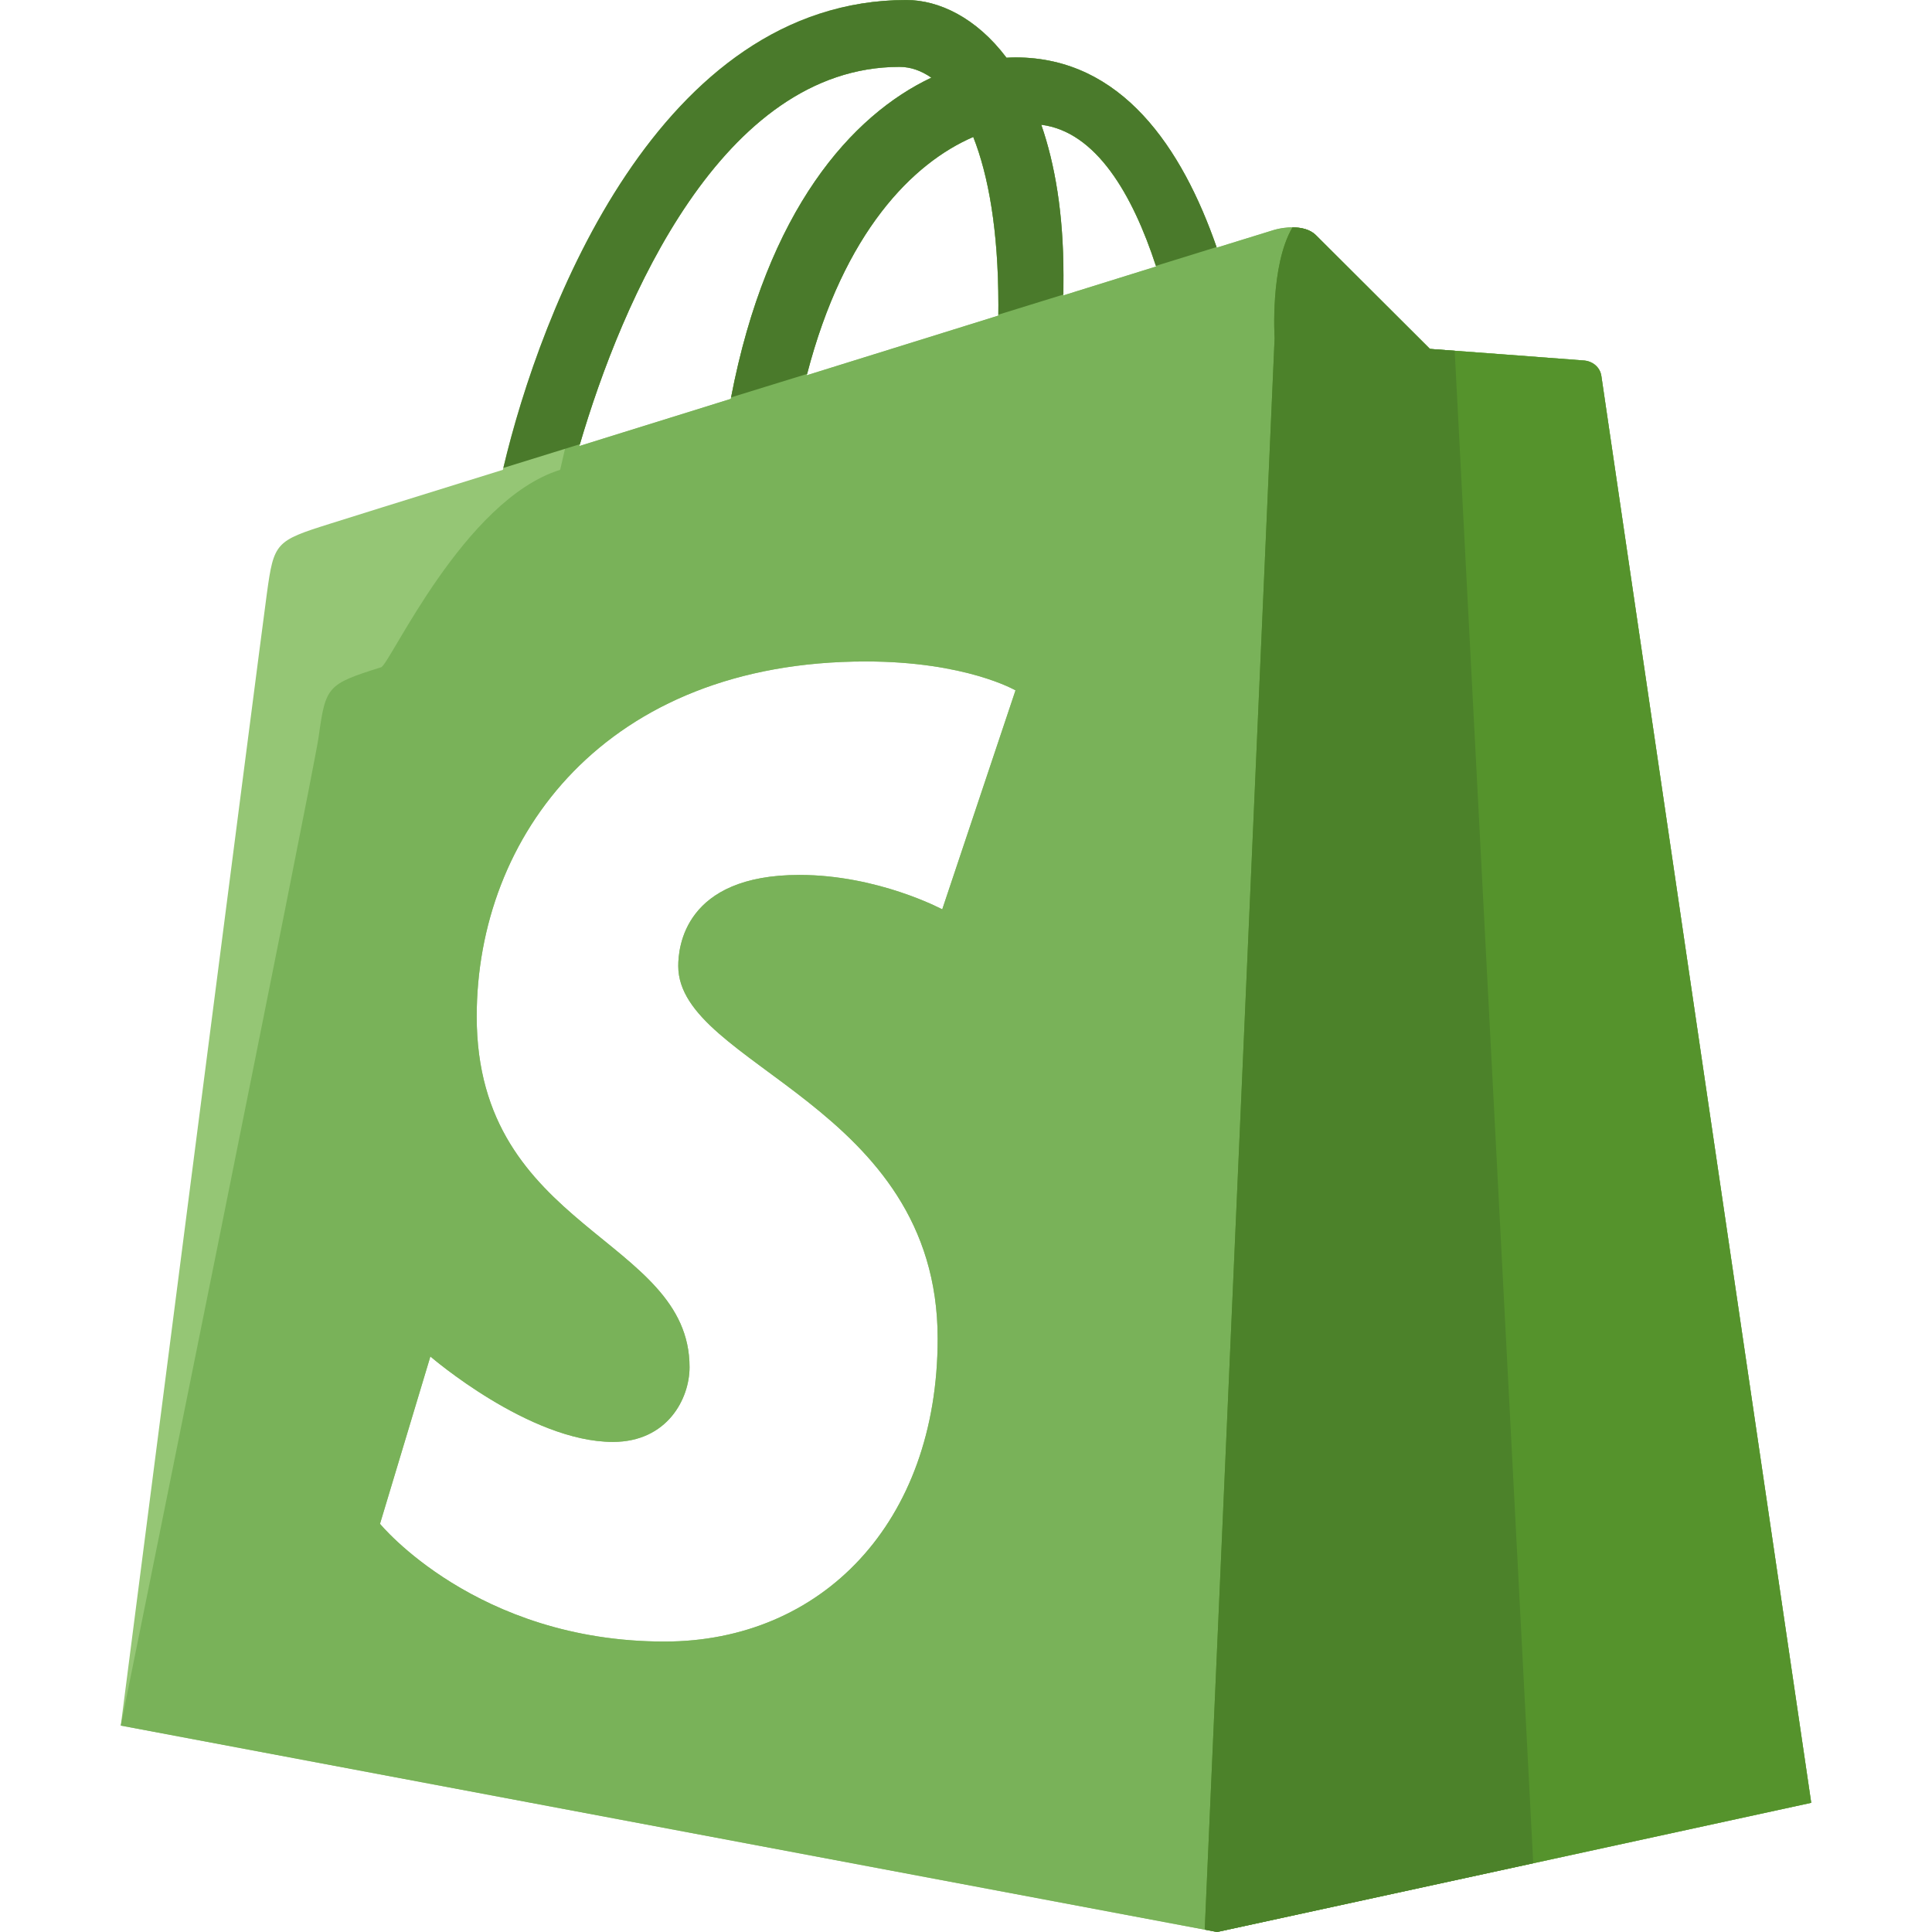
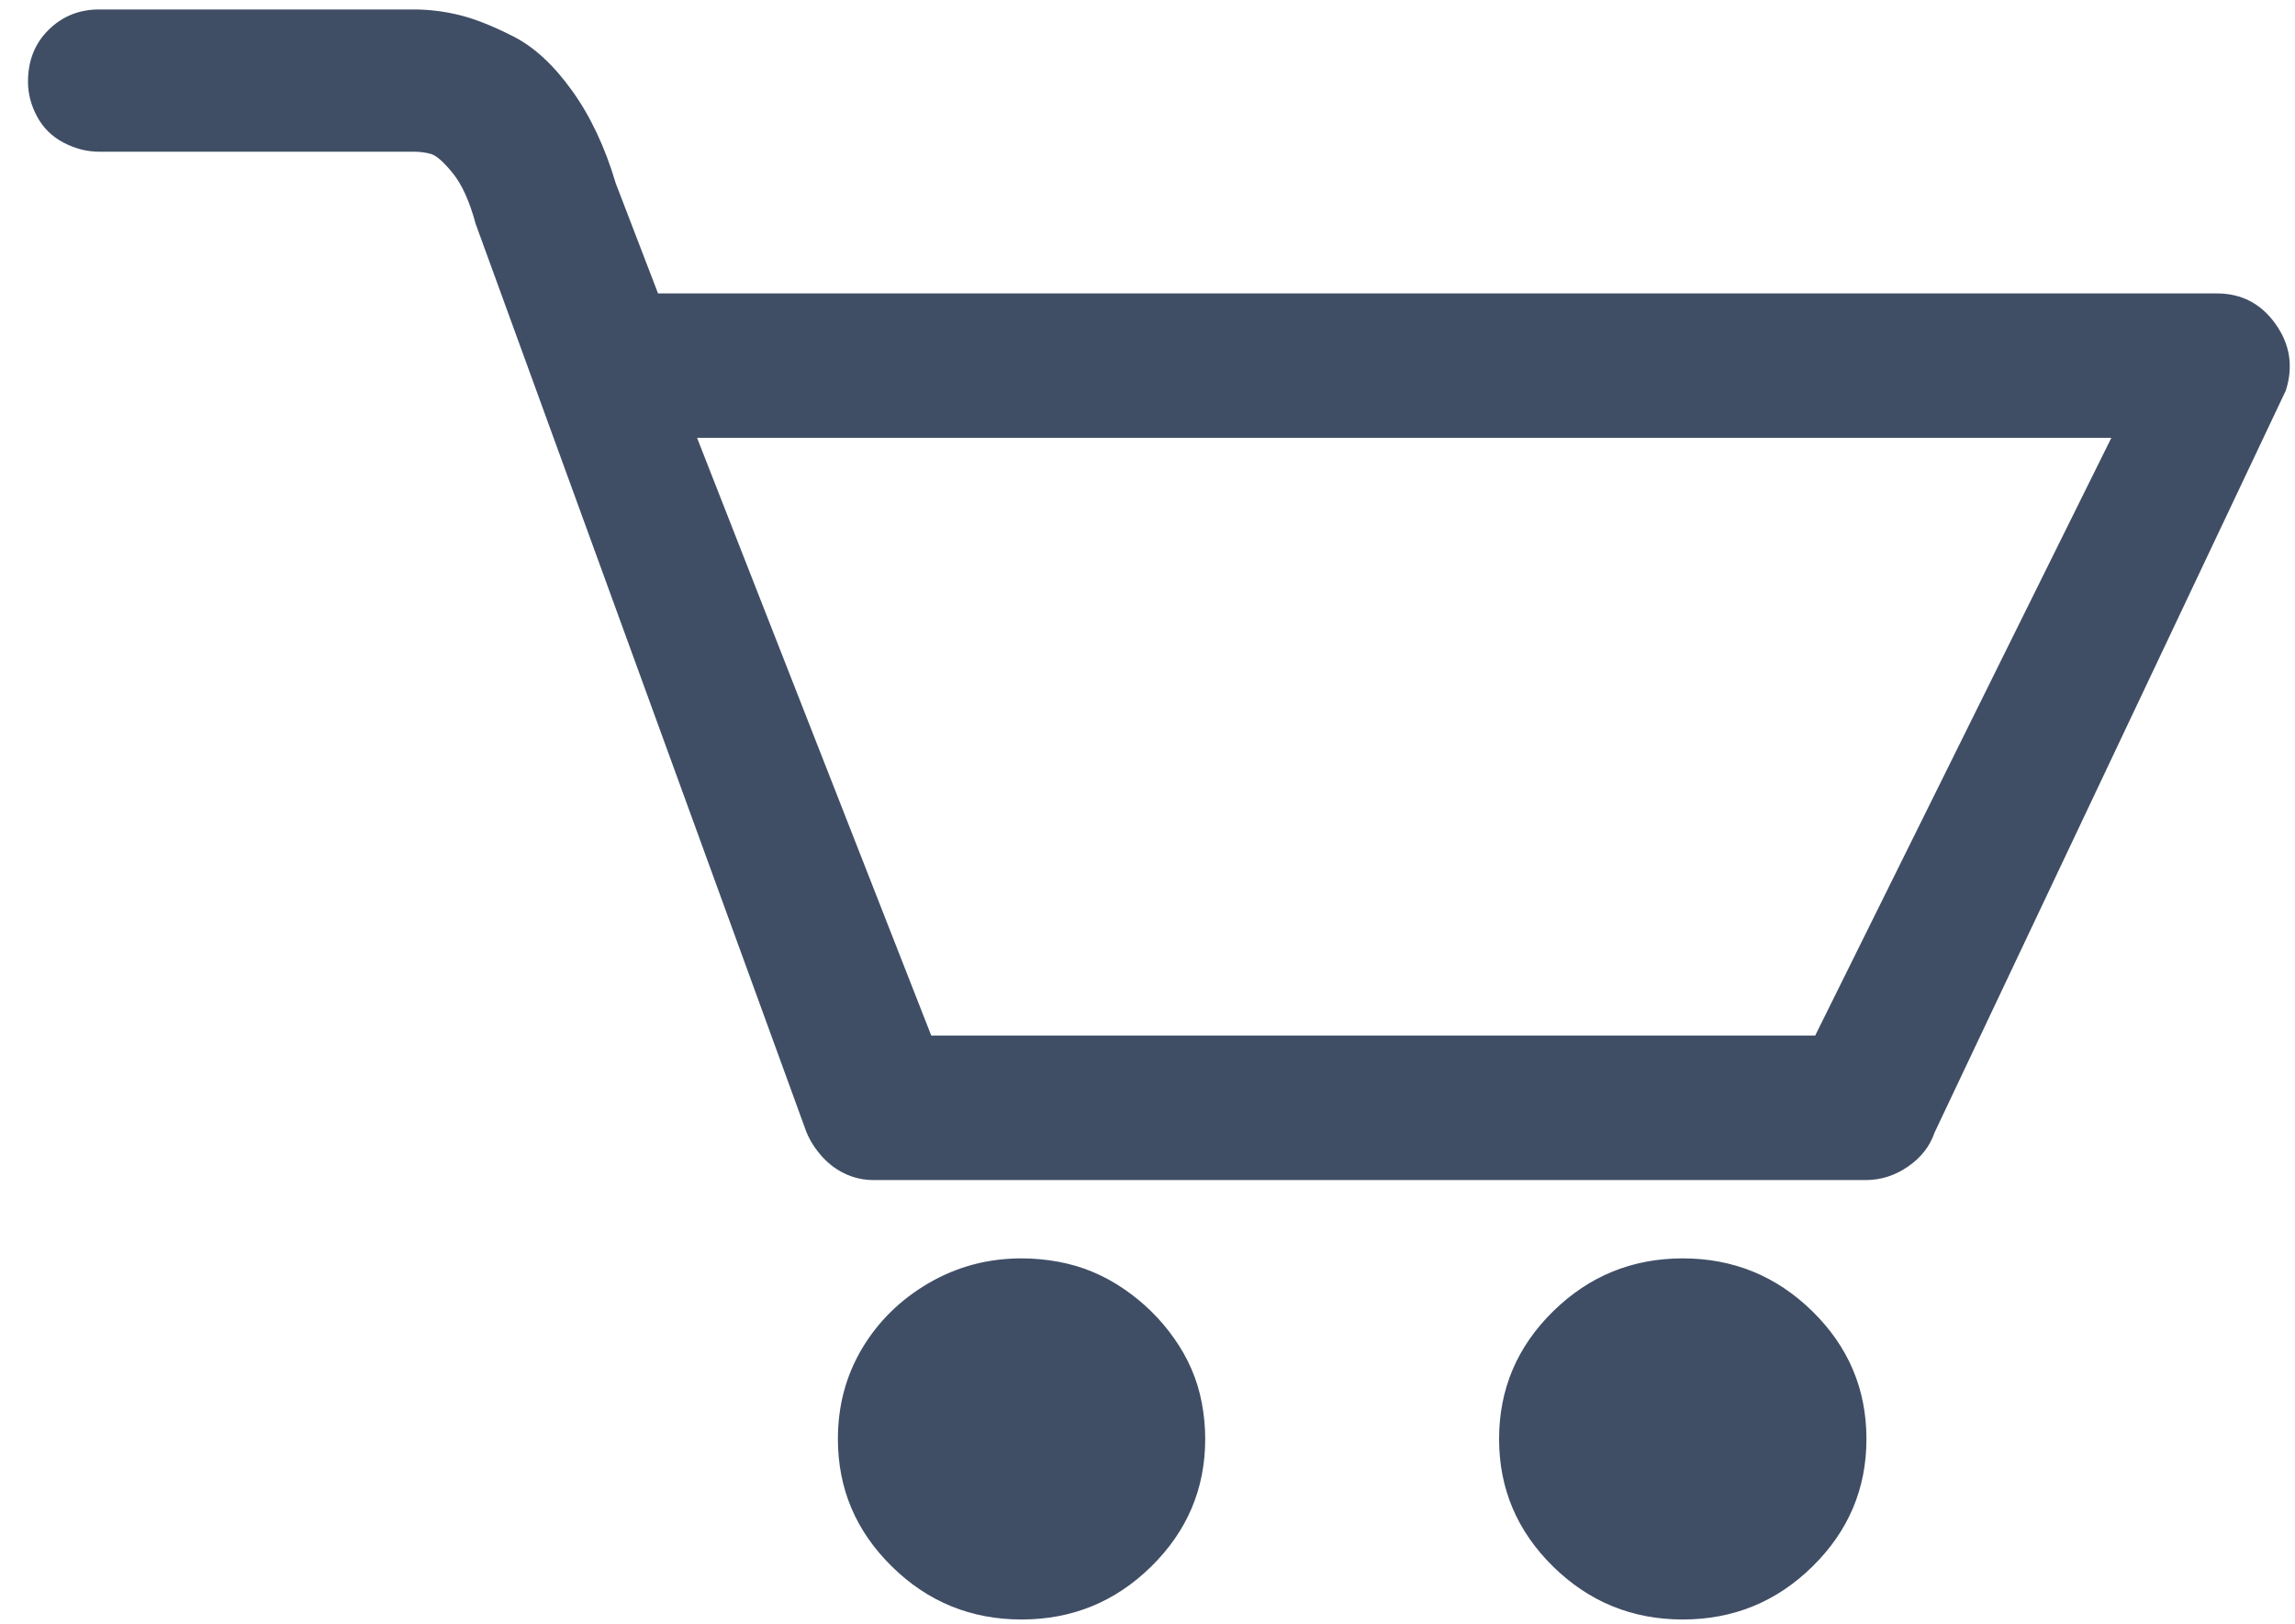
- <svg xmlns="http://www.w3.org/2000/svg" version="1.1" id="Layer_1" x="0px" y="0px" viewBox="0 0 493.728 493.728" style="enable-background:new 0 0 493.728 493.728;" xml:space="preserve">
-   <path style="fill:#95C675;" d="M404.936,92.136c-1.768-0.168-39.52-2.968-39.52-2.968S339.176,63,336.304,60.12  c-2.88-2.896-8.504-2.032-10.696-1.368c-0.312,0.088-5.72,1.776-14.672,4.536c-8.768-25.336-24.216-48.616-51.408-48.616  c-0.752,0-1.528,0.032-2.312,0.08C249.488,4.488,239.904,0,231.624,0C168.272,0,138,79.608,128.512,120.064  c-24.624,7.648-42.128,13.104-44.336,13.824c-13.768,4.336-14.192,4.768-15.976,17.776c-1.376,9.848-37.336,289.312-37.336,289.312  l280.176,52.752l151.824-33.016c0,0-53.288-362.088-53.624-364.576C408.904,93.656,406.728,92.28,404.936,92.136z M255.136,77.904  c0,0.952-0.016,1.848-0.016,2.752c-15.424,4.808-32.16,10.008-48.968,15.248c9.432-36.56,27.096-54.24,42.56-60.904  C252.592,44.808,255.136,58.904,255.136,77.904z M229.872,17.088c2.768,0,5.504,0.928,8.144,2.76  c-20.312,9.592-42.064,33.792-51.264,82.088c-13.432,4.176-26.552,8.272-38.704,12.048  C158.816,77.128,184.368,17.088,229.872,17.088z M240.792,232.384c0,0-16.4-8.792-36.488-8.792  c-29.488,0-30.976,18.592-30.976,23.264c0,25.56,66.296,35.36,66.296,95.224c0,47.104-29.712,77.424-69.808,77.424  c-48.096,0-72.704-30.088-72.704-30.088l12.872-42.76c0,0,25.28,21.832,46.64,21.832c13.92,0,19.592-11.04,19.592-19.096  c0-33.344-54.392-34.832-54.392-89.624c0-46.088,32.928-90.728,99.424-90.728c25.592,0,38.264,7.384,38.264,7.384L240.792,232.384z   M271.744,75.488c0-1.688,0.016-3.336,0.016-5.152c0-15.728-2.184-28.408-5.672-38.456c14.016,1.752,23.352,17.784,29.36,36.224  C288.416,70.312,280.416,72.792,271.744,75.488z" />
-   <path style="fill:#79B259;" d="M404.936,92.136c-1.768-0.168-39.52-2.968-39.52-2.968S339.176,63,336.304,60.12  c-2.88-2.896-8.504-2.032-10.696-1.368c-0.312,0.088-5.72,1.776-14.672,4.536c-8.768-25.336-24.216-48.616-51.408-48.616  c-0.752,0-1.528,0.032-2.312,0.08C249.488,4.488,239.904,0,231.624,0c-63.352,0-78.984,79.608-88.472,120.064  c-24.624,7.648-43.52,49.752-45.752,50.456c-13.752,4.336-14.176,4.768-15.968,17.784c-1.384,9.84-50.568,252.672-50.568,252.672  l280.176,52.752l151.824-33.016c0,0-53.288-362.088-53.624-364.576C408.904,93.656,406.728,92.28,404.936,92.136z M255.136,77.904  c0,0.952-0.016,1.848-0.016,2.752c-15.424,4.808-32.16,10.008-48.968,15.248c9.432-36.56,27.096-54.24,42.56-60.904  C252.592,44.808,255.136,58.904,255.136,77.904z M229.872,17.088c2.768,0,5.504,0.928,8.144,2.76  c-20.312,9.592-42.064,33.792-51.264,82.088c-13.432,4.176-26.552,8.272-38.704,12.048  C158.816,77.128,184.368,17.088,229.872,17.088z M240.792,232.384c0,0-16.4-8.792-36.488-8.792  c-29.488,0-30.976,18.592-30.976,23.264c0,25.56,66.296,35.36,66.296,95.224c0,47.104-29.712,77.424-69.808,77.424  c-48.096,0-72.704-30.088-72.704-30.088l12.872-42.76c0,0,25.28,21.832,46.64,21.832c13.92,0,19.592-11.04,19.592-19.096  c0-33.344-54.392-34.832-54.392-89.624c0-46.088,32.928-90.728,99.424-90.728c25.592,0,38.264,7.384,38.264,7.384L240.792,232.384z   M271.744,75.488c0-1.688,0.016-3.336,0.016-5.152c0-15.728-2.184-28.408-5.672-38.456c14.016,1.752,23.352,17.784,29.36,36.224  C288.416,70.312,280.416,72.792,271.744,75.488z" />
-   <path style="fill:#55932C;" d="M311.04,493.72l151.824-33.008c0,0-53.288-362.088-53.624-364.576c-0.336-2.488-2.504-3.856-4.304-4  c-1.768-0.168-39.52-2.968-39.52-2.968S339.176,63,336.304,60.12c-1.536-1.552-3.832-1.992-6-2.008  c-5.76,9.76-4.568,28.296-4.568,28.296L307.88,493.12L311.04,493.72z" />
-   <path style="fill:#4A7A2B;" d="M259.528,14.68c-0.752,0-1.528,0.032-2.312,0.08c-7.728-10.264-17.312-14.752-25.592-14.752  c-63.096,0-93.392,78.984-103,119.576l19.576-6.072c10.832-36.872,36.36-96.424,81.672-96.424c2.768,0,5.504,0.928,8.144,2.76  c-20.256,9.56-41.952,33.672-51.184,81.704l19.44-6C215.728,59.224,233.32,41.64,248.728,35c3.872,9.816,6.424,23.904,6.424,42.904  c0,0.864,0,1.688-0.016,2.512l16.624-5.144c0-1.6,0.016-3.2,0.016-4.936c0-15.728-2.184-28.408-5.672-38.456  c13.968,1.744,23.296,17.704,29.296,36.064l15.504-4.808C302.112,37.872,286.672,14.68,259.528,14.68z" />
-   <path style="fill:#4C822A;" d="M371.752,89.648c-3.792-0.296-6.344-0.48-6.344-0.48S339.168,63,336.296,60.12  c-1.536-1.552-3.832-1.992-6-2.008c-5.76,9.76-4.568,28.296-4.568,28.296L307.872,493.12l3.168,0.6l80.784-17.568L371.752,89.648z" />
-   <g>
- </g>
-   <g>
- </g>
-   <g>
- </g>
-   <g>
- </g>
-   <g>
- </g>
-   <g>
- </g>
-   <g>
- </g>
-   <g>
- </g>
-   <g>
- </g>
-   <g>
- </g>
-   <g>
- </g>
-   <g>
- </g>
-   <g>
- </g>
-   <g>
- </g>
-   <g>
- </g>
+ <svg xmlns="http://www.w3.org/2000/svg" width="41" height="29" viewBox="0 0 41 29" fill="none">
+   <path d="M40.651 5.786C40.392 5.423 40.043 5.242 39.605 5.242H11.756L11 3.274C10.809 2.629 10.549 2.078 10.221 1.621C9.893 1.164 9.544 0.841 9.175 0.653C8.806 0.465 8.484 0.337 8.211 0.27C7.938 0.203 7.664 0.169 7.391 0.169H1.771C1.416 0.169 1.115 0.29 0.869 0.532C0.623 0.774 0.5 1.083 0.5 1.46C0.5 1.675 0.555 1.883 0.664 2.085C0.773 2.286 0.931 2.441 1.136 2.548C1.341 2.656 1.553 2.71 1.771 2.71H7.391C7.5 2.71 7.603 2.723 7.698 2.75C7.794 2.777 7.924 2.891 8.088 3.093C8.252 3.294 8.389 3.597 8.498 4L14.381 20.153C14.435 20.314 14.524 20.469 14.648 20.617C14.771 20.765 14.914 20.879 15.078 20.959C15.242 21.04 15.42 21.081 15.611 21.081H33.33C33.603 21.081 33.856 21 34.089 20.838C34.321 20.677 34.478 20.476 34.56 20.234L40.836 6.976C40.973 6.546 40.911 6.149 40.651 5.786ZM32.428 18.5H16.637L12.453 7.822H37.719L32.428 18.5ZM30.062 22.48C29.16 22.48 28.388 22.796 27.745 23.427C27.102 24.059 26.781 24.819 26.781 25.706C26.781 26.593 27.102 27.352 27.745 27.984C28.388 28.616 29.16 28.931 30.062 28.931C30.965 28.931 31.737 28.616 32.38 27.984C33.023 27.352 33.344 26.593 33.344 25.706C33.344 24.819 33.023 24.059 32.38 23.427C31.737 22.796 30.965 22.48 30.062 22.48ZM18.25 22.48C17.648 22.48 17.095 22.628 16.589 22.923C16.083 23.219 15.687 23.609 15.399 24.093C15.112 24.577 14.969 25.114 14.969 25.706C14.969 26.593 15.29 27.352 15.933 27.984C16.575 28.616 17.348 28.931 18.25 28.931C19.152 28.931 19.925 28.616 20.567 27.984C21.21 27.352 21.531 26.593 21.531 25.706C21.531 25.491 21.511 25.276 21.47 25.061C21.429 24.845 21.367 24.644 21.285 24.456C21.203 24.267 21.101 24.086 20.977 23.911C20.855 23.737 20.718 23.575 20.567 23.427C20.417 23.28 20.253 23.145 20.075 23.024C19.898 22.903 19.713 22.802 19.521 22.722C19.33 22.641 19.125 22.581 18.906 22.54C18.688 22.5 18.469 22.48 18.25 22.48Z" fill="#3F4E65" />
</svg>
